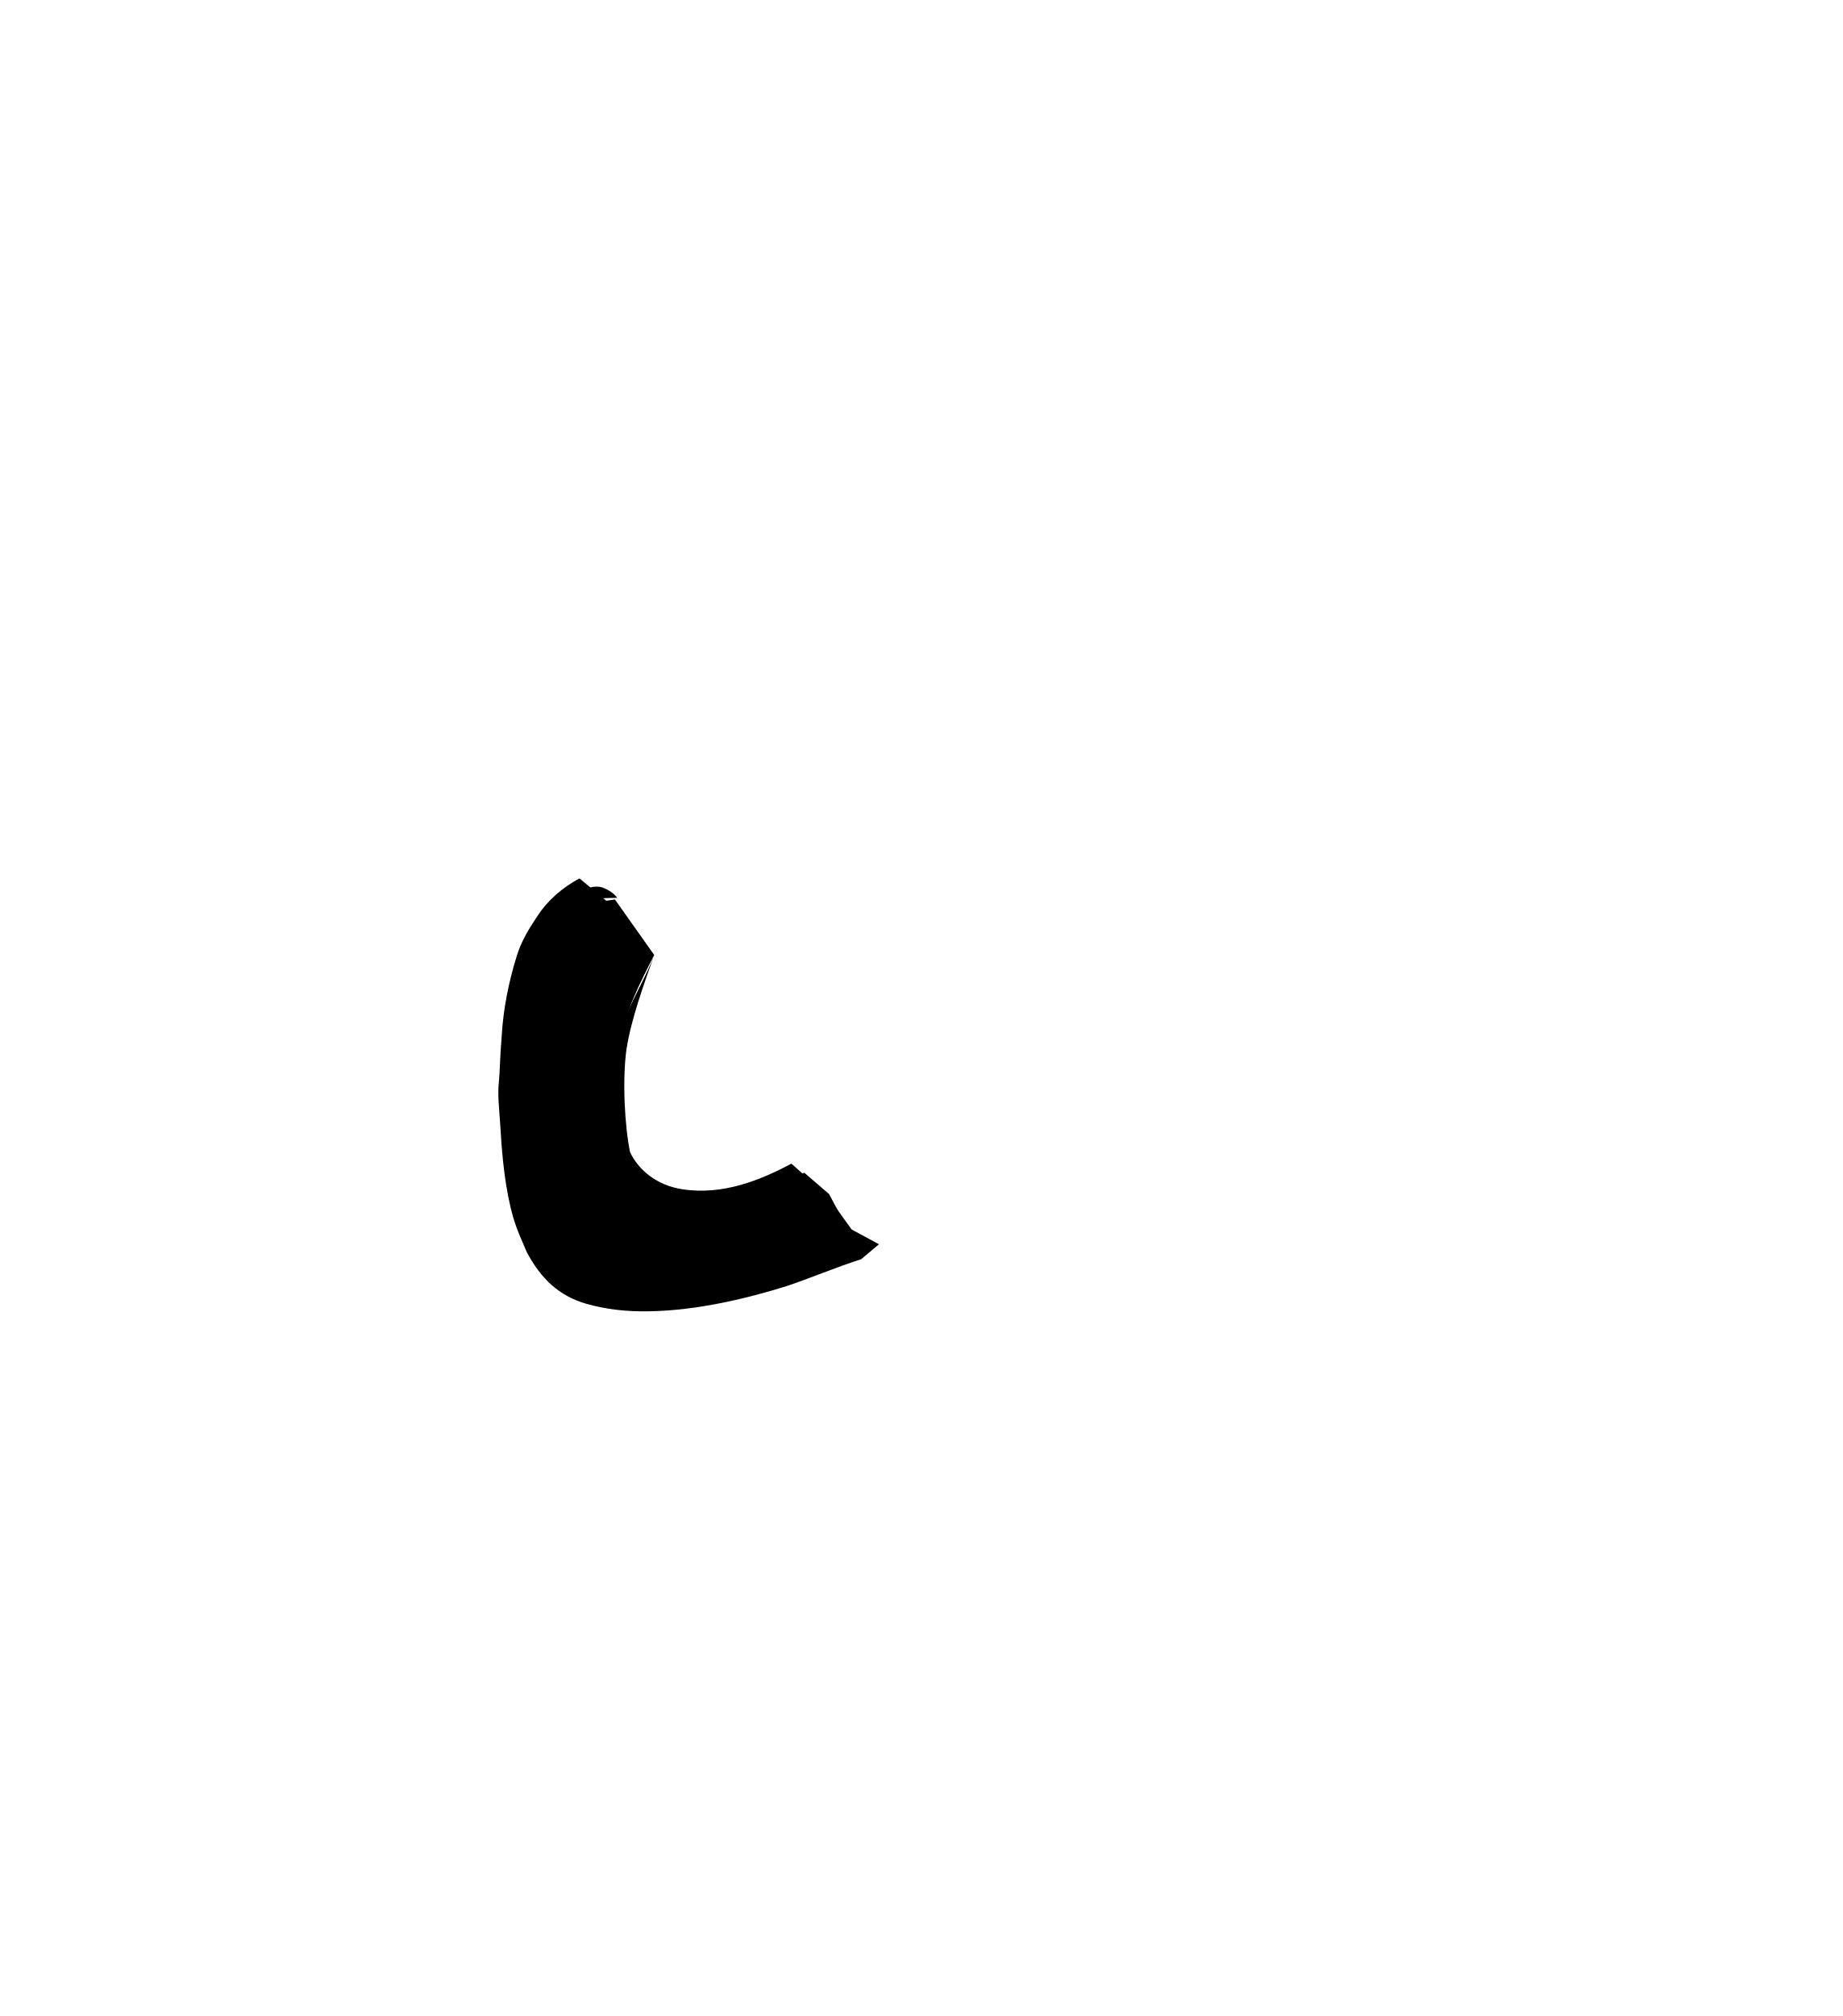
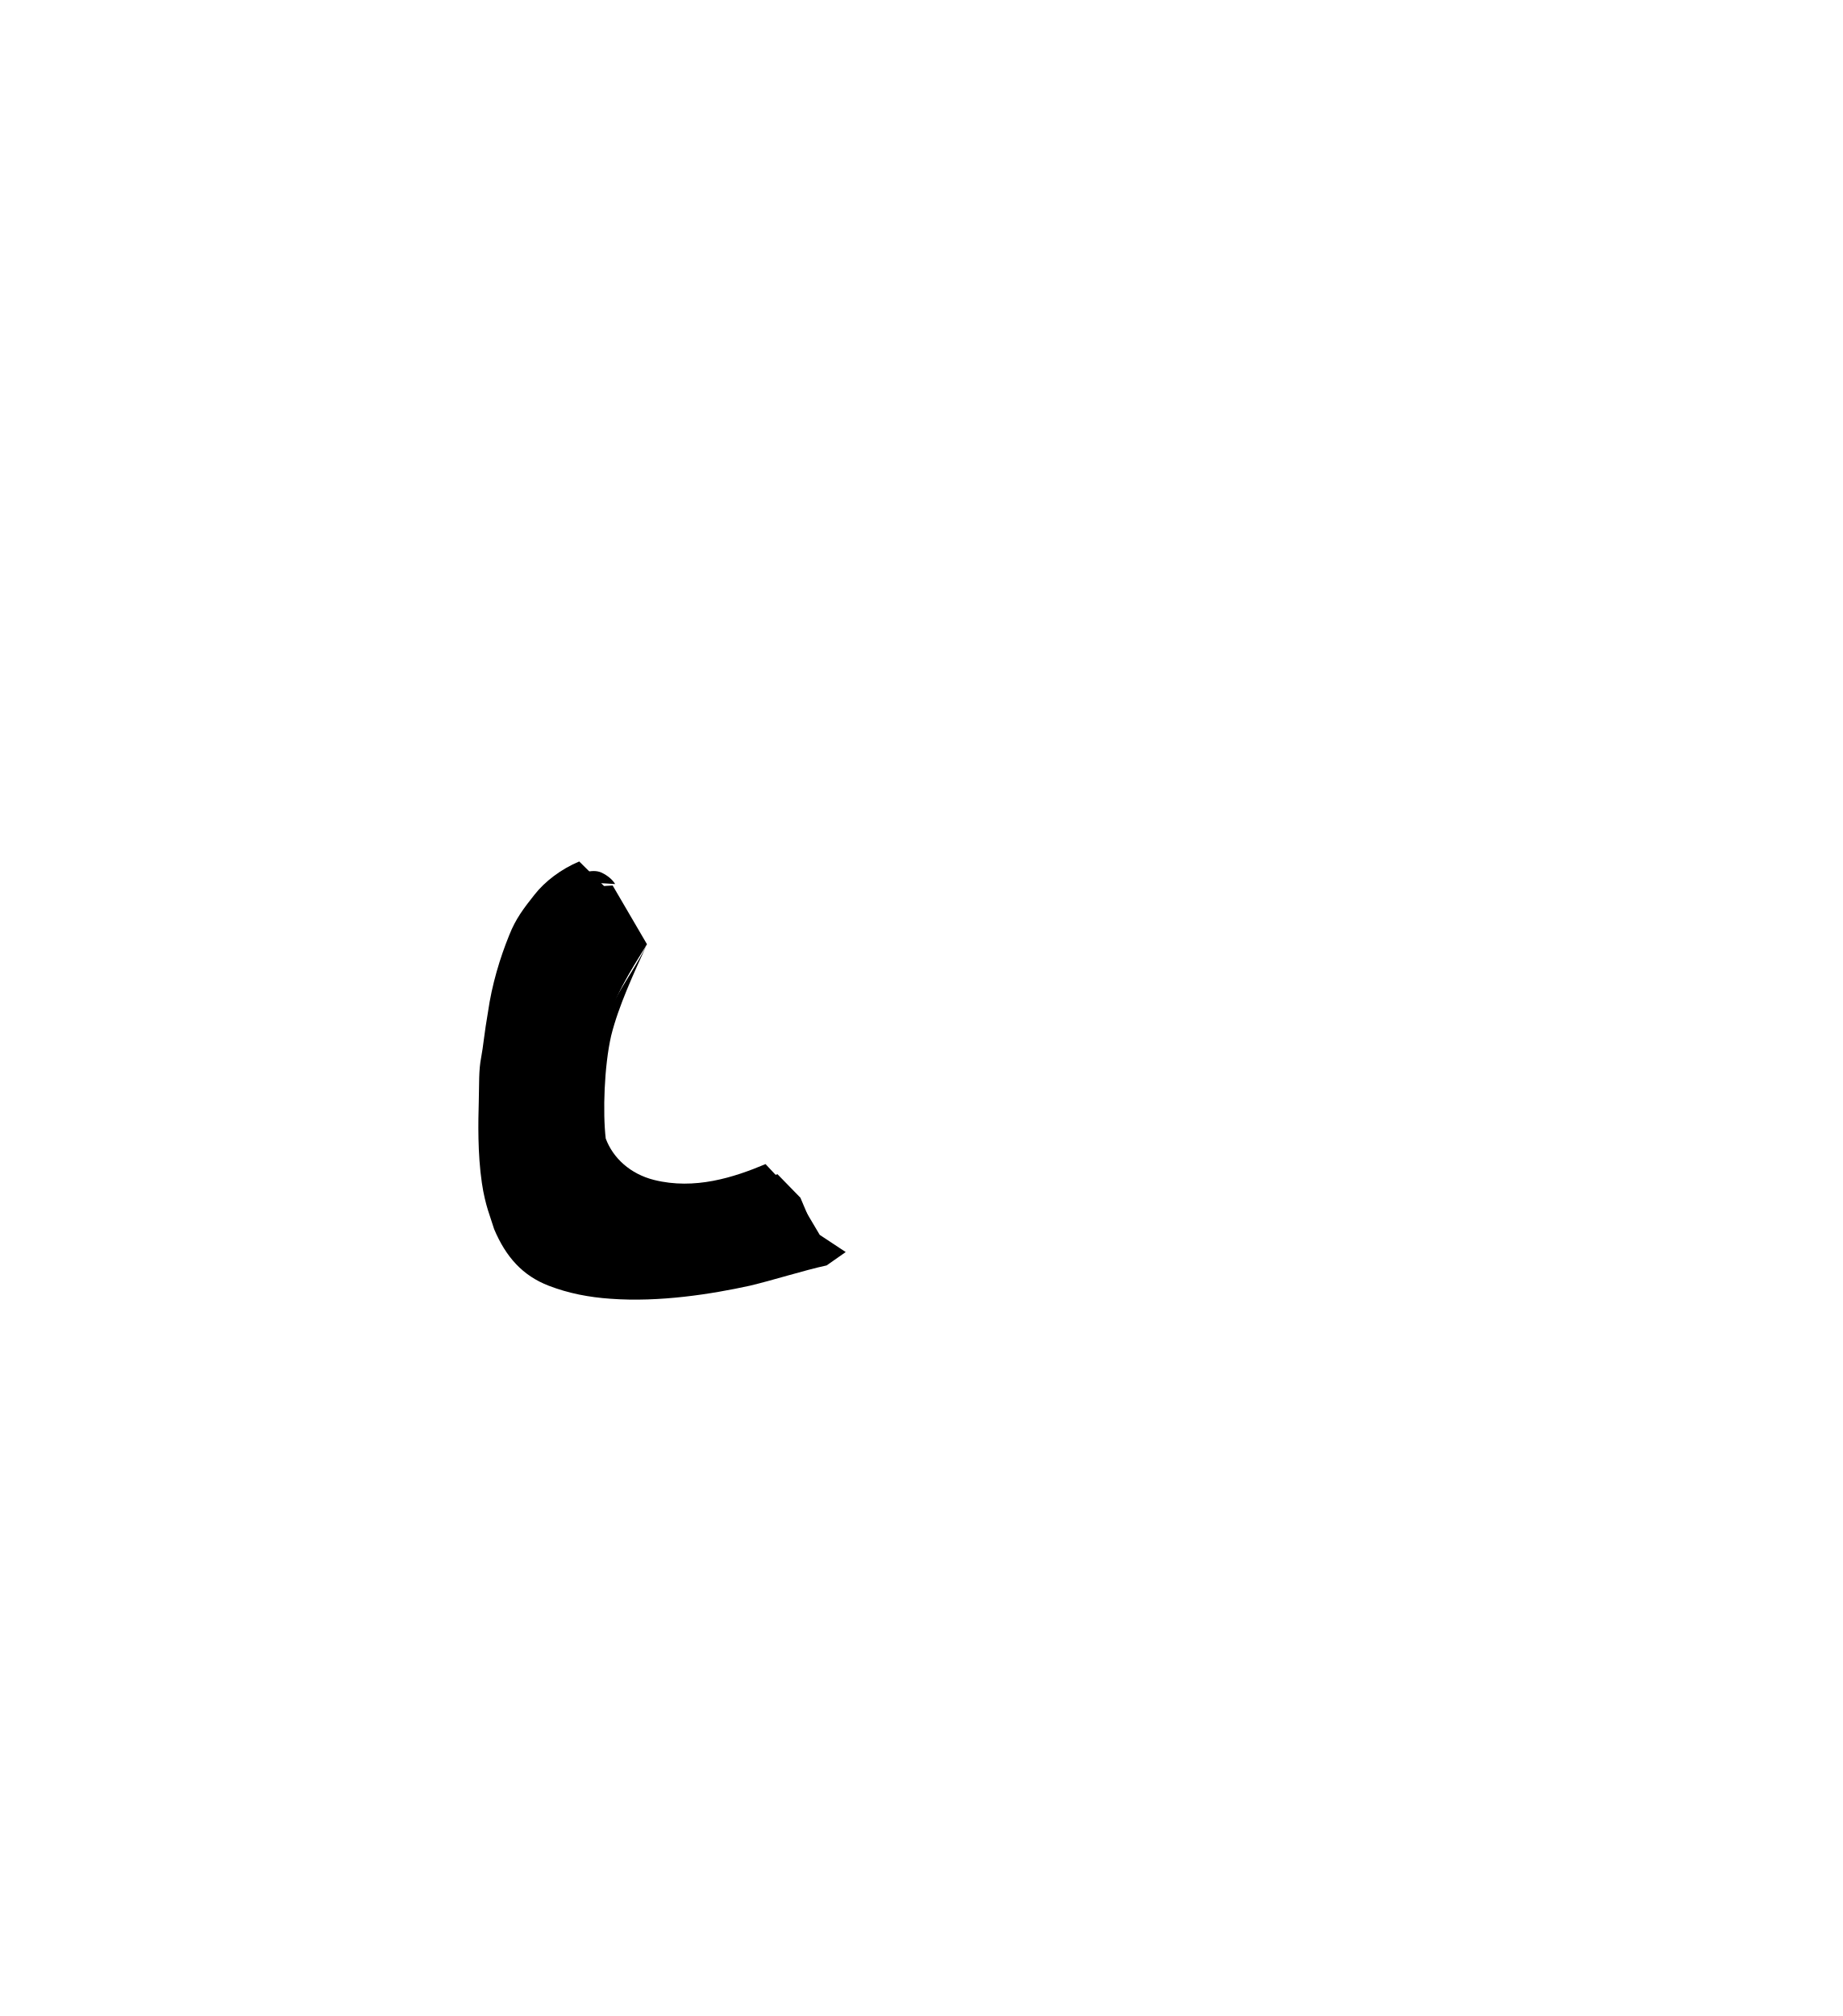
<svg xmlns="http://www.w3.org/2000/svg" viewBox="-60 0 640 700">
  <g id="arm-l">
-     <path class="s0" d="m141.26 305.01 c-6.07 3.19 -11.28 7.93 -14.5 12.89 -3.2 4.86 -5.75 8.81 -7.49 14.71 -2.5 8.11 -4.51 17.61 -5.04 27.35 -0.63 7.19 -0.58 12.06 -0.97 15.74 -0.5 4.75 0.13 9.05 0.51 15.42 0.41 6.81 1.13 17.94 3.54 28.05 1.84 7.74 4.04 11.57 5.63 15.57 4.91 9.28 11.25 15.25 20.65 17.95 7.07 2.03 14.24 2.76 21.66 2.62 17.15 -0.22 34.96 -4.69 47.85 -8.72 7.69 -2.53 18.21 -6.94 25.98 -9.35 l6.19 -5.2 -9.51 -5.15 -7.96 -11.08 -8.64 -7.44 c-15.84 7.31 -28.62 10.65 -42.94 8.39 -11.95 -1.89 -18.53 -6.38 -19.96 -15.92 -1.96 -12.56 -2.56 -27.34 -1.27 -37.36 1.62 -11.49 7.56 -22.8 11.56 -30.77 l-14.45 -18.69 z" />
-     <path class="s1" d="m134.66 319.15 c2.82 -2.49 6.28 -4.47 10.15 -5.28 3.25 -0.7 6.27 -1.23 8.75 -1.55 l13.65 19.27 c-4.68 9.08 -10.62 20.39 -12.24 31.88 -1.28 10.02 -0.69 24.8 1.27 37.36 1.53 8.85 8.16 13.04 20.11 14.93 14.32 2.27 27.15 -1.37 42.97 -8.58 l8.64 7.44 7.1 13.37 c-15.72 9.76 -34.31 19.07 -51.45 19.29 -14.99 1.98 -27.1 1.07 -31.76 -0.17 -9.31 -3.2 -16.15 -6.71 -19.64 -10.91 -3.48 -5.51 -5.1 -10.63 -7.02 -15.79 -1.91 -6.48 -1.84 -10.11 -2.77 -15.12 -1.92 -7.7 -2.4 -20.02 -1.88 -29.66 -0.73 -7.51 -0.48 -12.33 1.24 -21.88 1.81 -9.53 3.43 -16.57 4.88 -21.2 2.14 -5.84 5.26 -10.2 8 -13.41 z" />
-     <path class="s0" d="m135.63 314.34 c4.99 -5.28 10.28 -7.38 13.73 -6.13 2.29 0.87 4.01 2.15 5.01 3.53 -3.67 0.13 -7.99 -0.05 -11.15 1.37 -2.61 1.11 -5.4 2.79 -8.27 5.57 z" />
-     <path class="s0" d="m167.22 331.6 c-2.62 6.98 -6.61 13.63 -9.36 20.08 l-2.19 -2.78 c-2.5 6.19 -3.05 10.96 -3.03 15.92 -0.8 10.81 -0.21 24.37 1.26 38.07 1.72 7.66 10.06 13.84 22.01 15.74 15.51 2.46 29.77 -2.57 43.93 -10.15 l-4.97 -4.43 c-10.61 5.61 -23.73 11.12 -38.05 8.86 -8.4 -1.33 -14.9 -6.31 -18.01 -12.88 -1.83 -8.9 -2.73 -24.93 -1.23 -35.73 1.69 -10.67 5.95 -22.24 9.63 -32.7 z" />
-     <path class="s0" d="m138.79 428.64 c1.72 5.13 7.07 9.73 15.92 11.33 -6.78 0.65 -14.78 -2.54 -15.92 -11.33 z" />
+     <path class="s0" d="m141.17 299.12 c-6.32 2.65 -11.93 6.92 -15.57 11.58 -3.61 4.56 -6.5 8.28 -8.74 14 -3.2 7.86 -6.03 17.15 -7.4 26.81 -1.25 7.11 -1.63 11.96 -2.34 15.6 -0.91 4.69 -0.66 9.03 -0.84 15.41 -0.19 6.82 -0.44 17.97 1.08 28.25 1.16 7.87 3.02 11.88 4.25 16 4.08 9.67 9.88 16.17 19.01 19.68 6.87 2.64 13.95 3.99 21.35 4.5 17.1 1.28 35.24 -1.63 48.43 -4.52 7.88 -1.85 18.75 -5.33 26.7 -7.05 l6.62 -4.64 -9.02 -5.96 -6.96 -11.73 -7.96 -8.16 c-16.42 5.9 -29.44 8.12 -43.51 4.62 -11.74 -2.92 -17.9 -7.97 -18.5 -17.6 -0.86 -12.68 -0.17 -27.46 1.99 -37.33 2.62 -11.31 9.52 -22.05 14.2 -29.65 l-12.77 -19.88 z" />
+     <path class="s1" d="m133.36 312.63 c3.03 -2.23 6.65 -3.91 10.57 -4.38 3.3 -0.41 6.35 -0.68 8.85 -0.78 l11.92 20.39 c-5.45 8.64 -12.36 19.39 -14.97 30.69 -2.15 9.87 -2.85 24.65 -1.99 37.33 0.75 8.95 6.99 13.7 18.73 16.63 14.07 3.51 27.17 1 43.55 -4.8 l7.96 8.16 5.91 13.94 c-16.51 8.35 -35.84 16.01 -52.94 14.73 -15.11 0.67 -27.09 -1.3 -31.62 -2.94 -9 -4 -15.5 -8.09 -18.61 -12.58 -2.99 -5.79 -4.15 -11.03 -5.62 -16.34 -1.34 -6.62 -0.95 -10.23 -1.44 -15.3 -1.24 -7.84 -0.65 -20.15 0.71 -29.71 -0.07 -7.55 0.6 -12.32 3.14 -21.69 2.63 -9.34 4.86 -16.21 6.71 -20.69 2.64 -5.63 6.13 -9.7 9.14 -12.66 z" />
+     <path class="s0" d="m134.75 307.92 c5.43 -4.83 10.88 -6.46 14.21 -4.91 2.21 1.07 3.81 2.49 4.68 3.95 -3.67 -0.19 -7.96 -0.75 -11.23 0.39 -2.7 0.88 -5.62 2.31 -8.72 4.83 z" />
+     <path class="s0" d="m164.71 327.87 c-3.22 6.73 -7.77 13 -11.07 19.19 l-1.94 -2.96 c-3.03 5.95 -3.99 10.65 -4.41 15.6 -1.74 10.7 -2.33 24.26 -2.06 38.03 1.05 7.78 8.82 14.66 20.55 17.6 15.24 3.8 29.88 0.03 44.65 -6.28 l-4.56 -4.85 c-11.06 4.66 -24.61 9.01 -38.68 5.51 -8.25 -2.06 -14.29 -7.58 -16.82 -14.4 -1.05 -9.03 -0.55 -25.07 1.89 -35.7 2.61 -10.48 7.87 -21.64 12.44 -31.74 z" />
+     <path class="s0" d="m127.93 422.06 c1.27 5.26 6.2 10.31 14.87 12.67 -6.81 0.06 -14.5 -3.82 -14.87 -12.67 z" />
  </g>
</svg>
